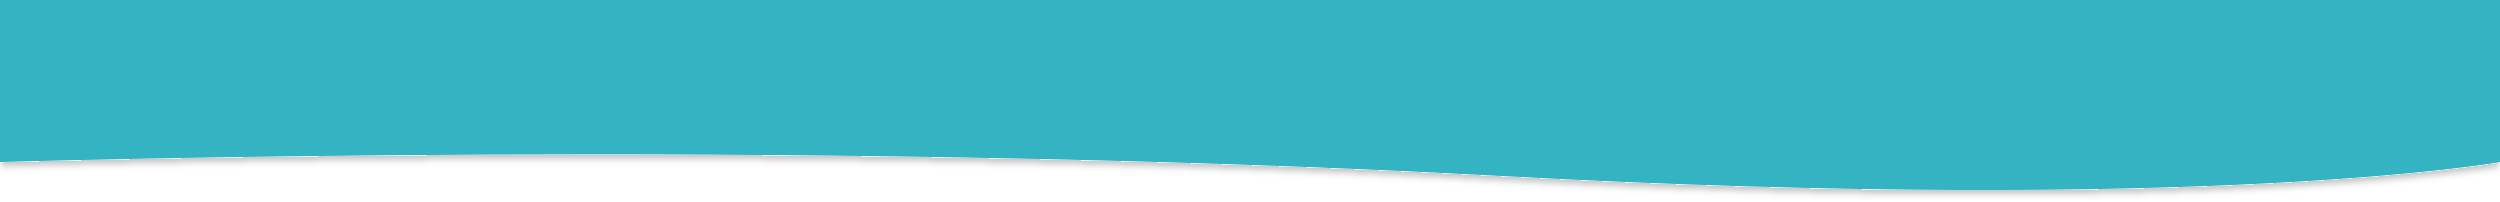
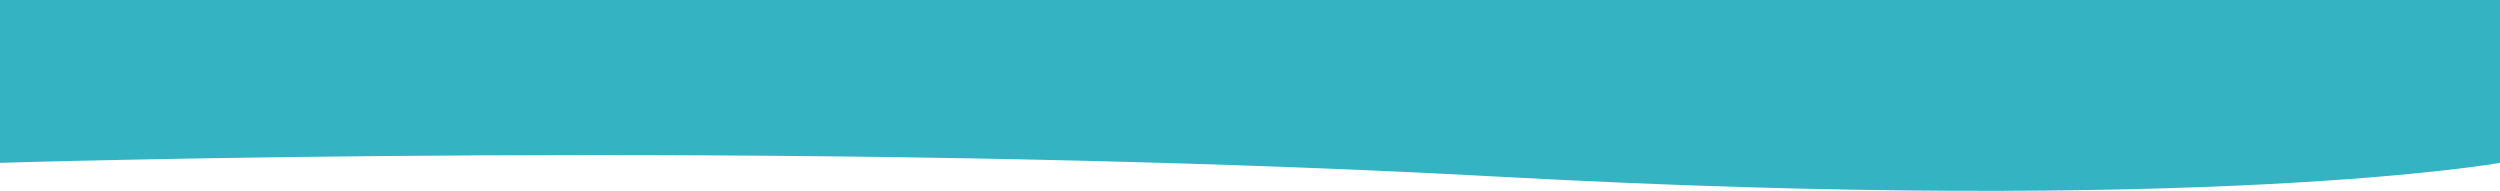
- <svg xmlns="http://www.w3.org/2000/svg" width="1440" height="116" viewBox="0 0 1440 116" fill="none">
-   <g filter="url(#filter0_d_37_5500)">
-     <path d="M0 0H1440V93.371C1440 93.371 1272 123.47 864 101.356C456 79.242 0 93.371 0 93.371V0Z" fill="#34B4C2" />
+ <svg xmlns="http://www.w3.org/2000/svg" version="1.1" id="Layer_1" x="0px" y="0px" viewBox="0 0 1440 110" style="enable-background:new 0 0 1440 110;" xml:space="preserve">
+   <style type="text/css">
+ 	.st0{fill:#34B4C2;}
+ </style>
+   <g>
+     <path class="st0" d="M0,0h1440v93.8c0,0-168,30.2-576,8s-864-8-864-8V0z" />
  </g>
-   <defs>
-     <filter id="filter0_d_37_5500" x="-4" y="-2" width="1448" height="117.47" filterUnits="userSpaceOnUse" color-interpolation-filters="sRGB">
-       <feFlood flood-opacity="0" result="BackgroundImageFix" />
-       <feColorMatrix in="SourceAlpha" type="matrix" values="0 0 0 0 0 0 0 0 0 0 0 0 0 0 0 0 0 0 127 0" result="hardAlpha" />
-       <feOffset dy="2" />
-       <feGaussianBlur stdDeviation="2" />
-       <feComposite in2="hardAlpha" operator="out" />
-       <feColorMatrix type="matrix" values="0 0 0 0 0 0 0 0 0 0 0 0 0 0 0 0 0 0 0.25 0" />
-       <feBlend mode="normal" in2="BackgroundImageFix" result="effect1_dropShadow_37_5500" />
-       <feBlend mode="normal" in="SourceGraphic" in2="effect1_dropShadow_37_5500" result="shape" />
-     </filter>
-   </defs>
</svg>
